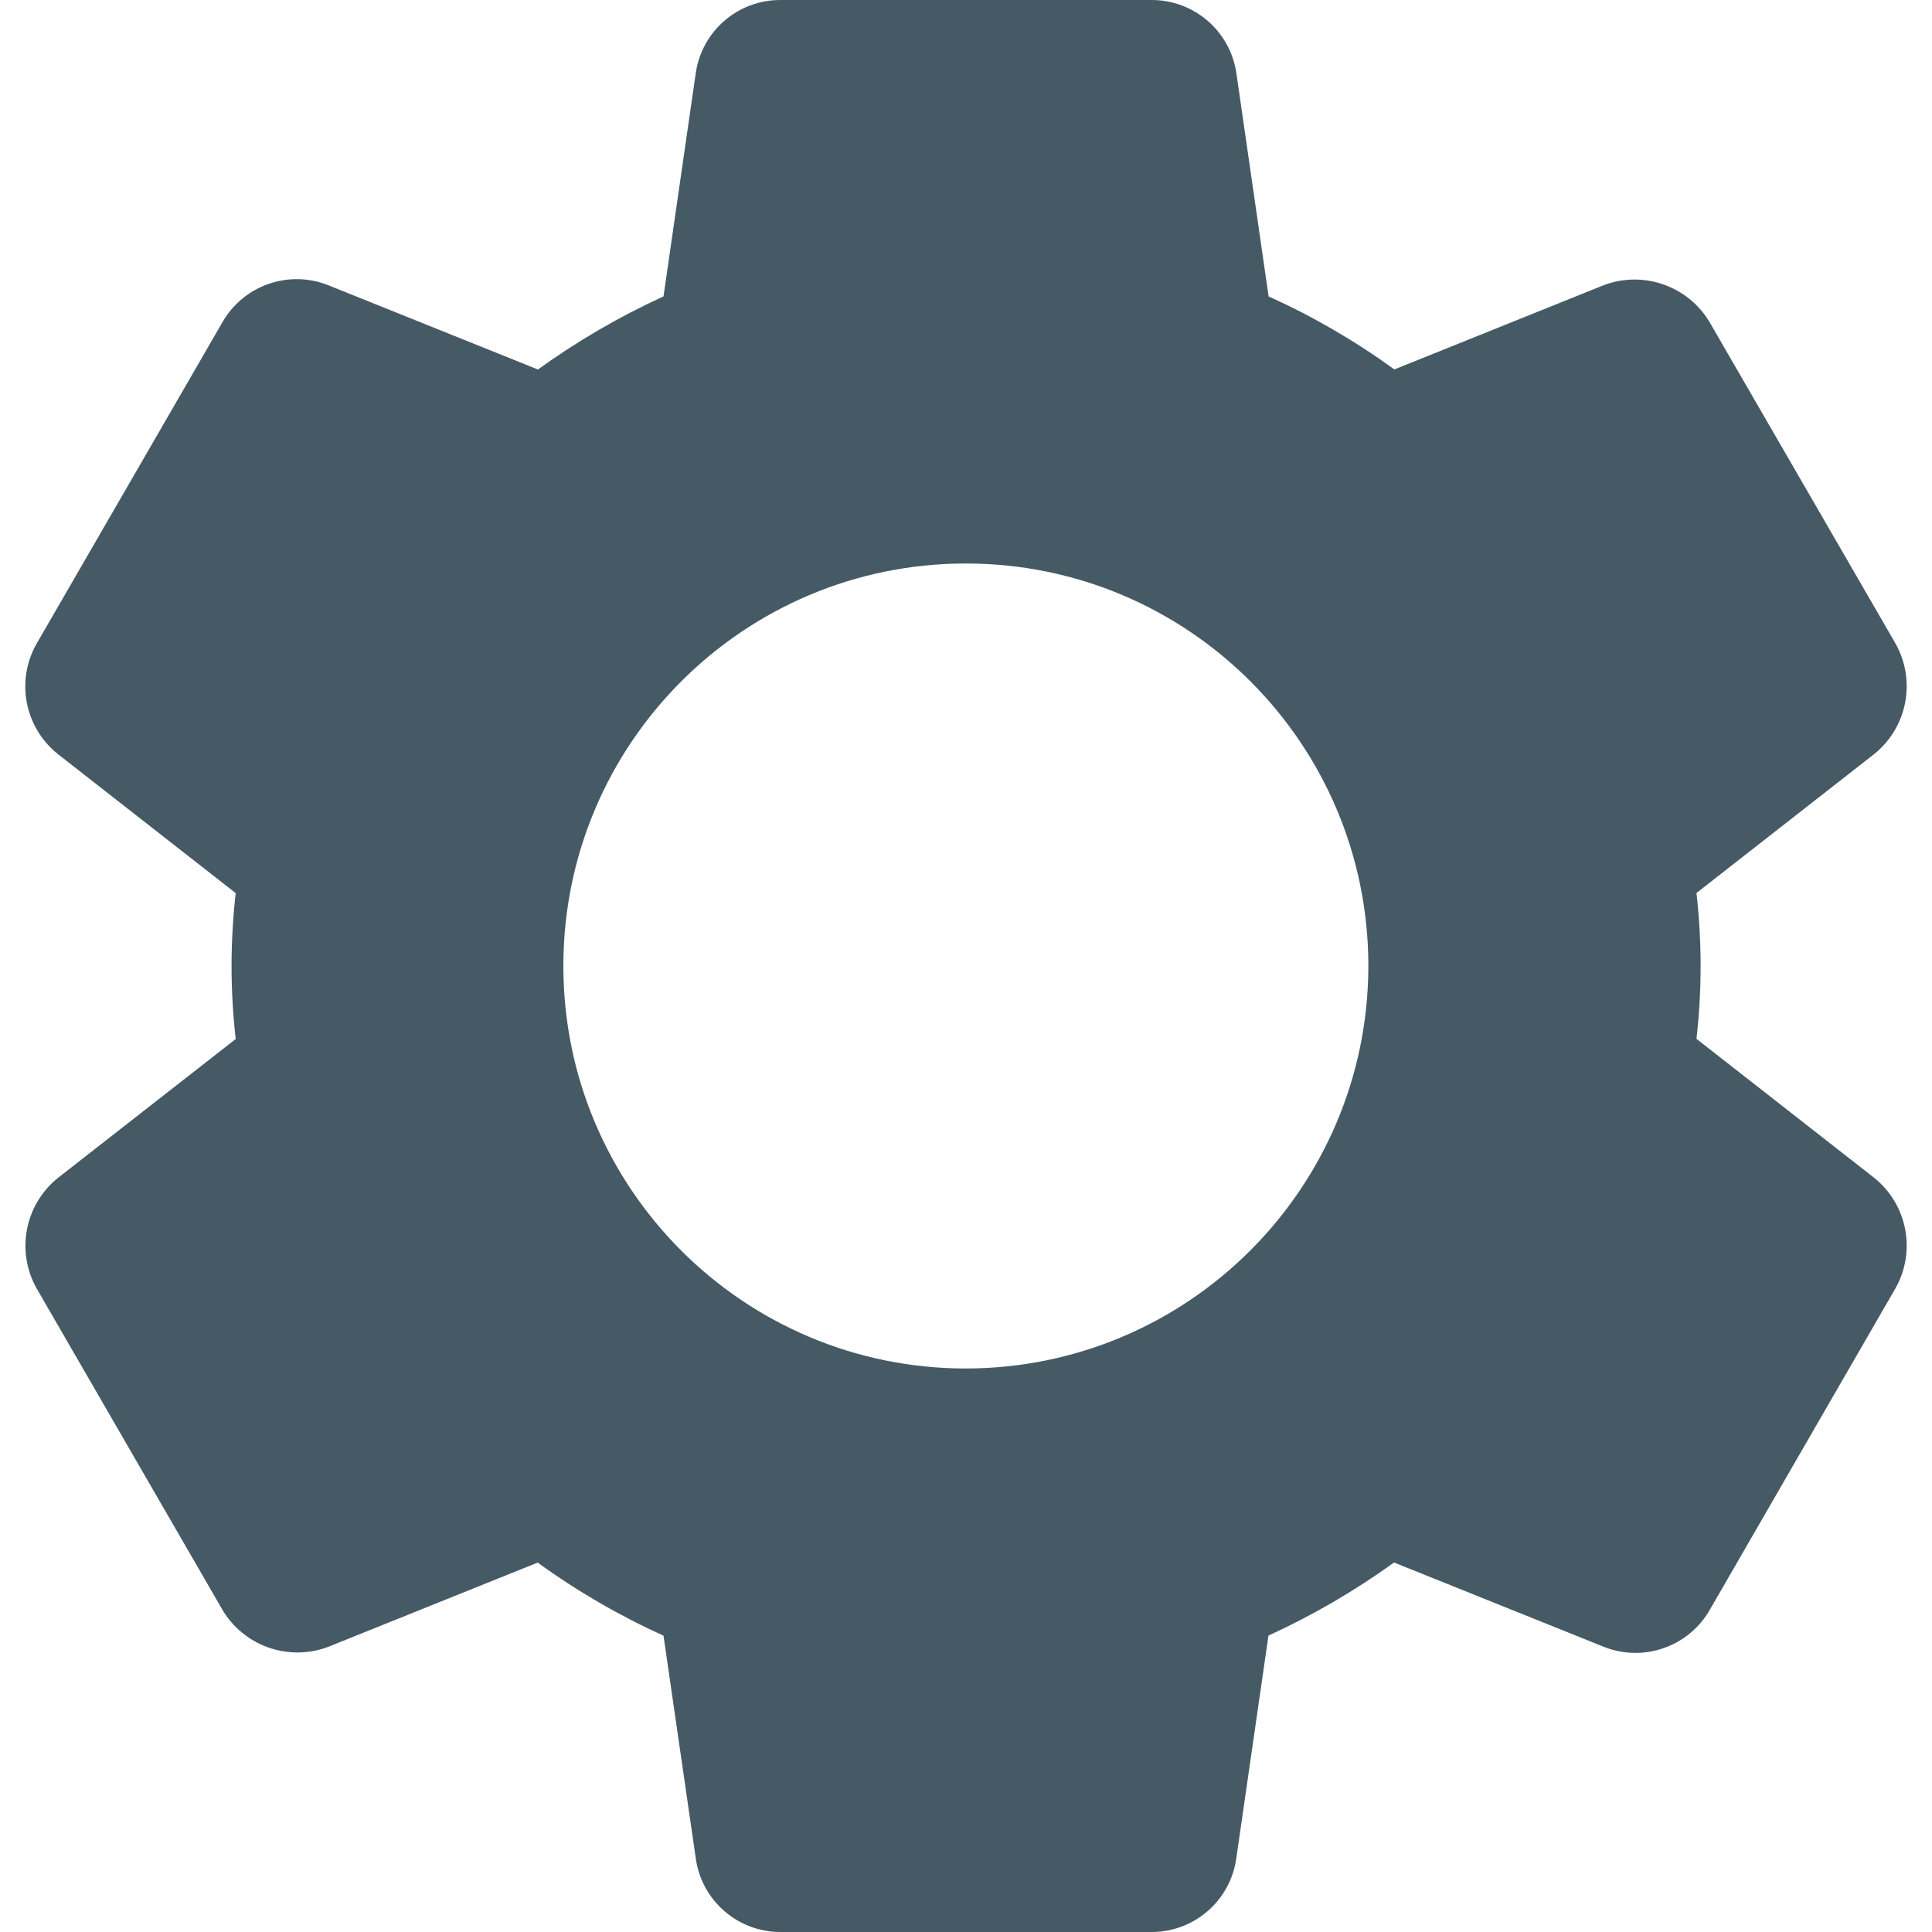
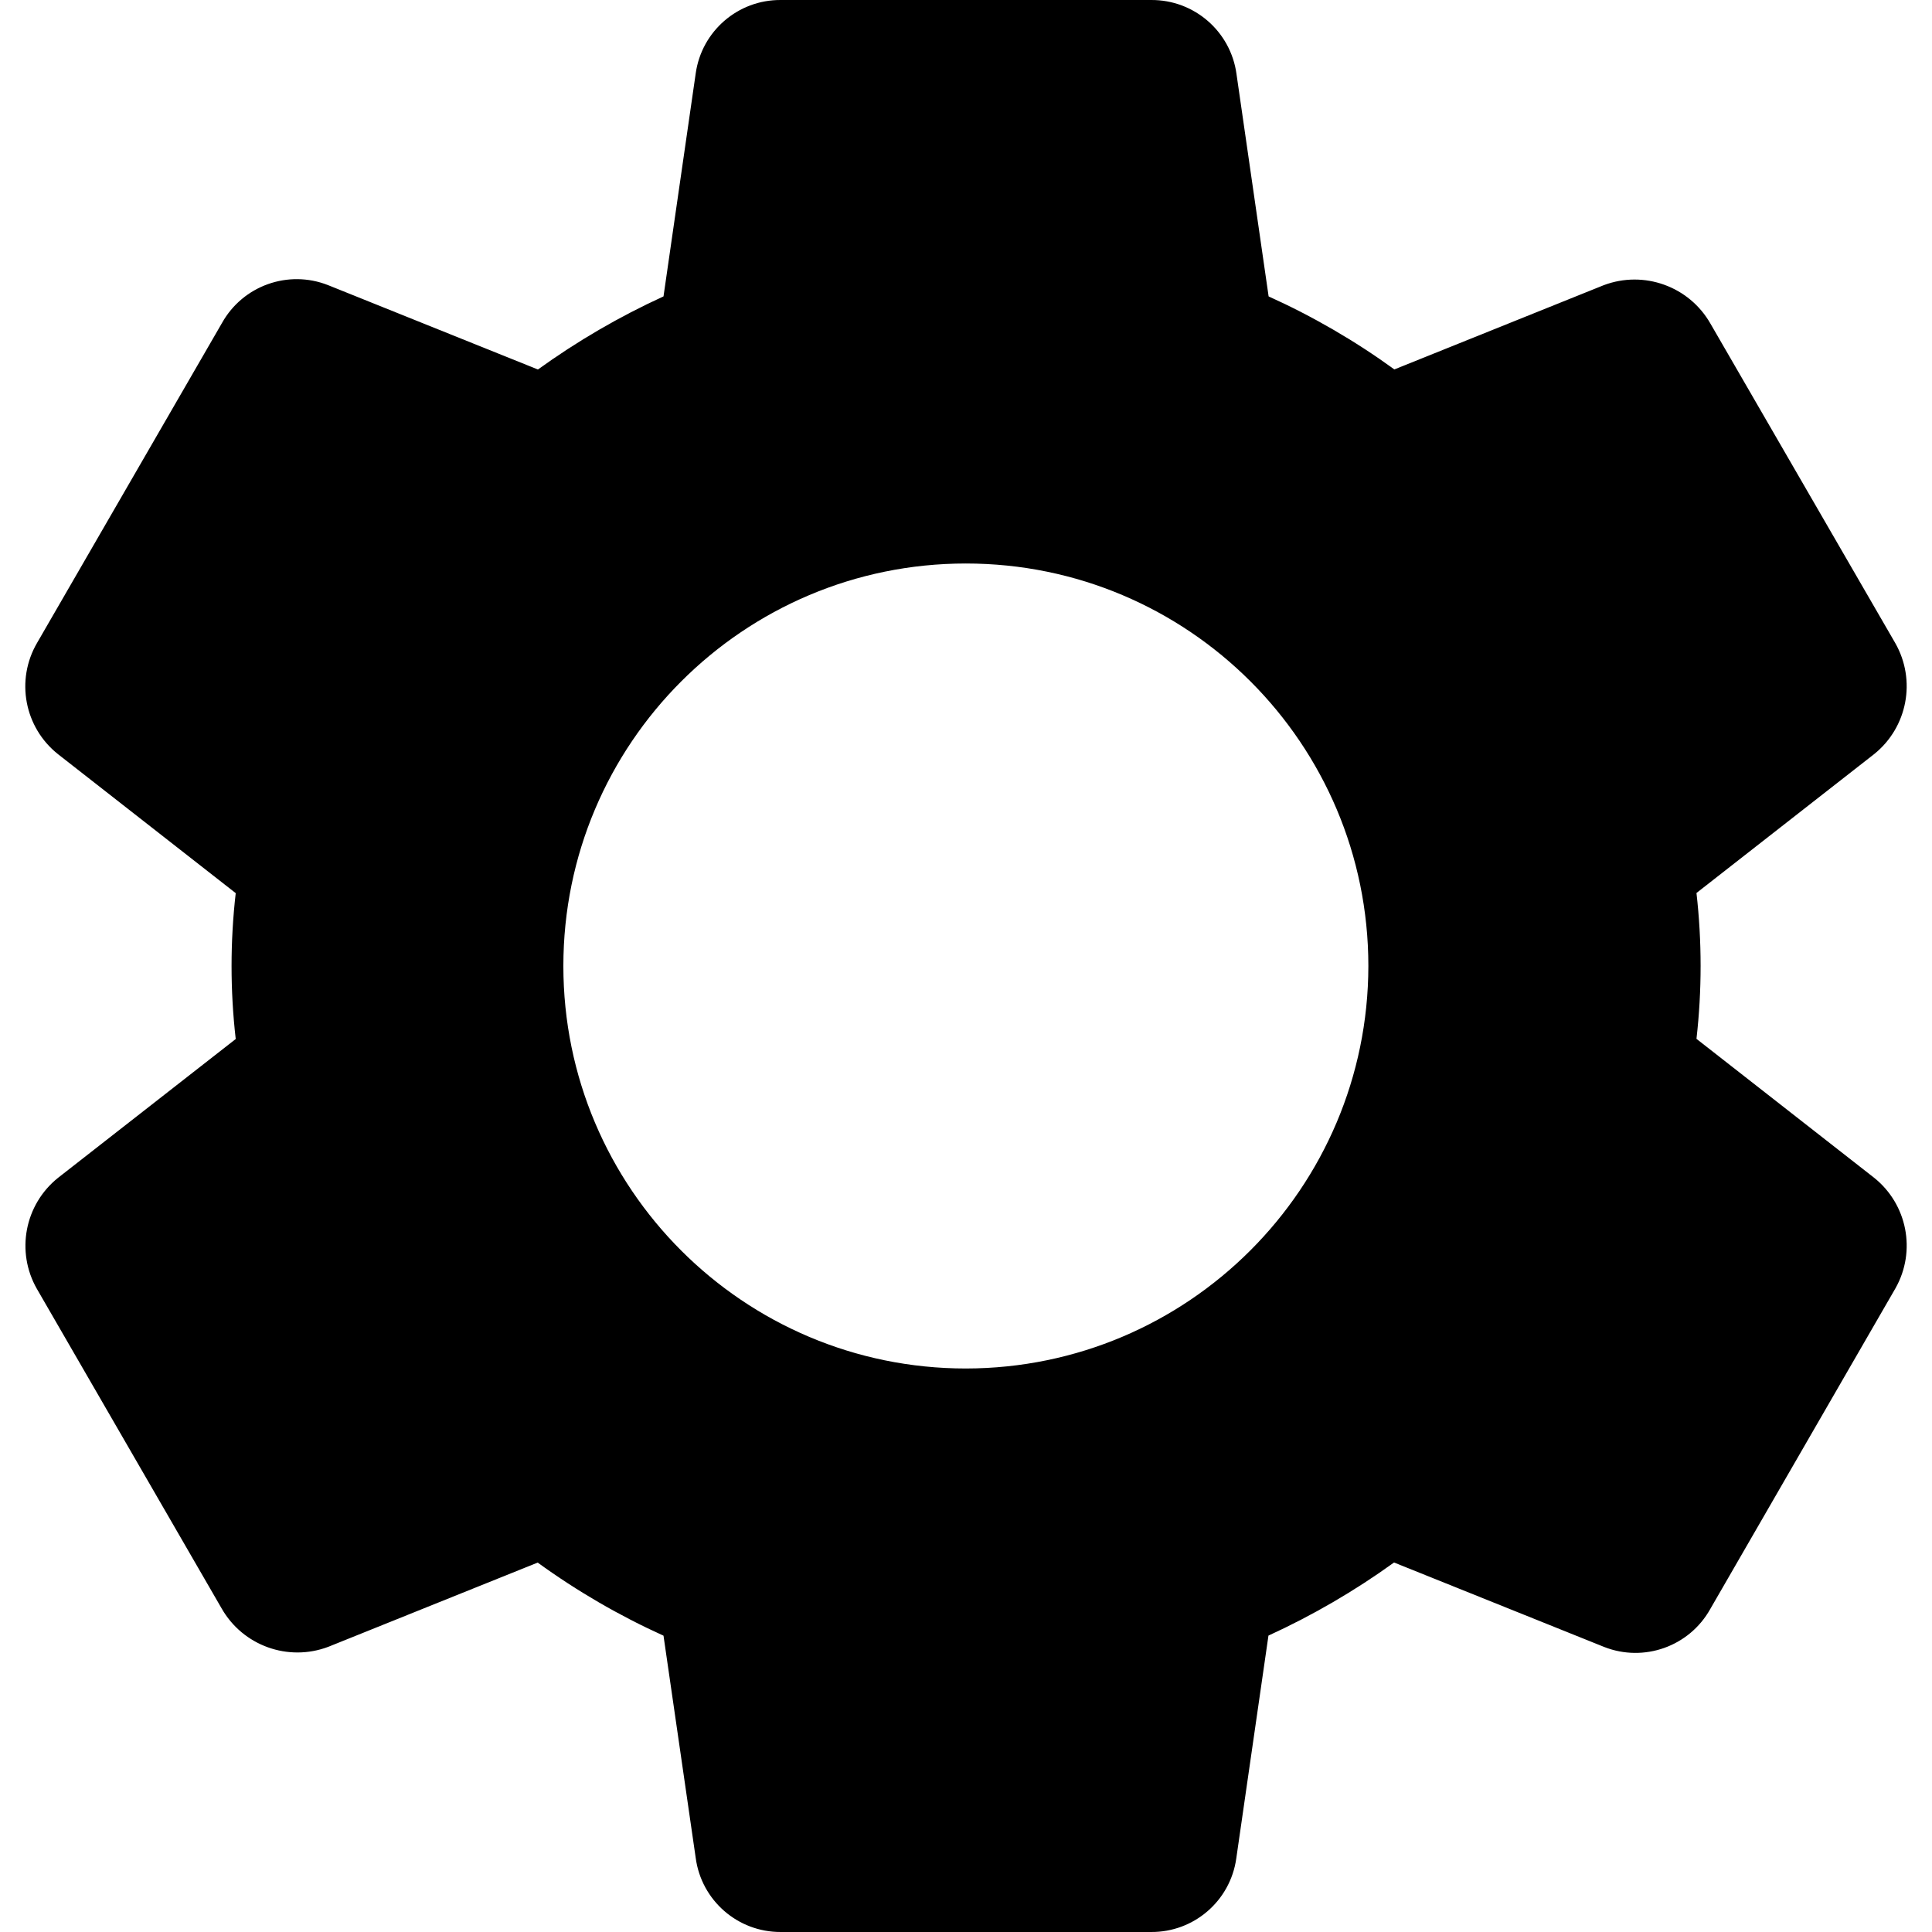
<svg xmlns="http://www.w3.org/2000/svg" version="1.1" id="fi_889744" x="0px" y="0px" viewBox="0 0 512.002 512.002" style="enable-background:new 0 0 512.002 512.002;" xml:space="preserve">
-   <path style="fill:#455A64;" d="M496.647,312.107l-47.061-36.8c1.459-12.844,1.459-25.812,0-38.656l47.104-36.821  c8.827-7.109,11.186-19.575,5.568-29.419l-48.96-84.629c-5.639-9.906-17.649-14.232-28.309-10.197l-55.467,22.315  c-10.423-7.562-21.588-14.045-33.323-19.349l-8.512-58.923c-1.535-11.312-11.24-19.72-22.656-19.627h-98.133  c-11.321-0.068-20.948,8.246-22.528,19.456l-8.533,59.093c-11.699,5.355-22.846,11.843-33.28,19.371L86.94,75.563  c-10.55-4.159-22.549,0.115-28.096,10.005L9.841,170.347c-5.769,9.86-3.394,22.463,5.568,29.547l47.061,36.8  c-1.473,12.843-1.473,25.813,0,38.656l-47.104,36.8c-8.842,7.099-11.212,19.572-5.589,29.419l48.939,84.651  c5.632,9.913,17.649,14.242,28.309,10.197l55.467-22.315c10.432,7.566,21.604,14.056,33.344,19.371l8.533,58.88  c1.502,11.282,11.147,19.694,22.528,19.648h98.133c11.342,0.091,21-8.226,22.592-19.456l8.533-59.093  c11.698-5.357,22.844-11.845,33.28-19.371l55.68,22.379c10.55,4.149,22.543-0.122,28.096-10.005l49.152-85.12  C507.866,331.505,505.447,319.139,496.647,312.107z M255.964,362.667c-58.91,0-106.667-47.756-106.667-106.667  s47.756-106.667,106.667-106.667s106.667,47.756,106.667,106.667C362.56,314.882,314.845,362.597,255.964,362.667z" />
+   <path d="M496.647,312.107l-47.061-36.8c1.459-12.844,1.459-25.812,0-38.656l47.104-36.821  c8.827-7.109,11.186-19.575,5.568-29.419l-48.96-84.629c-5.639-9.906-17.649-14.232-28.309-10.197l-55.467,22.315  c-10.423-7.562-21.588-14.045-33.323-19.349l-8.512-58.923c-1.535-11.312-11.24-19.72-22.656-19.627h-98.133  c-11.321-0.068-20.948,8.246-22.528,19.456l-8.533,59.093c-11.699,5.355-22.846,11.843-33.28,19.371L86.94,75.563  c-10.55-4.159-22.549,0.115-28.096,10.005L9.841,170.347c-5.769,9.86-3.394,22.463,5.568,29.547l47.061,36.8  c-1.473,12.843-1.473,25.813,0,38.656l-47.104,36.8c-8.842,7.099-11.212,19.572-5.589,29.419l48.939,84.651  c5.632,9.913,17.649,14.242,28.309,10.197l55.467-22.315c10.432,7.566,21.604,14.056,33.344,19.371l8.533,58.88  c1.502,11.282,11.147,19.694,22.528,19.648h98.133c11.342,0.091,21-8.226,22.592-19.456l8.533-59.093  c11.698-5.357,22.844-11.845,33.28-19.371l55.68,22.379c10.55,4.149,22.543-0.122,28.096-10.005l49.152-85.12  C507.866,331.505,505.447,319.139,496.647,312.107z M255.964,362.667c-58.91,0-106.667-47.756-106.667-106.667  s47.756-106.667,106.667-106.667s106.667,47.756,106.667,106.667C362.56,314.882,314.845,362.597,255.964,362.667z" />
  <g>
</g>
  <g>
</g>
  <g>
</g>
  <g>
</g>
  <g>
</g>
  <g>
</g>
  <g>
</g>
  <g>
</g>
  <g>
</g>
  <g>
</g>
  <g>
</g>
  <g>
</g>
  <g>
</g>
  <g>
</g>
  <g>
</g>
</svg>
